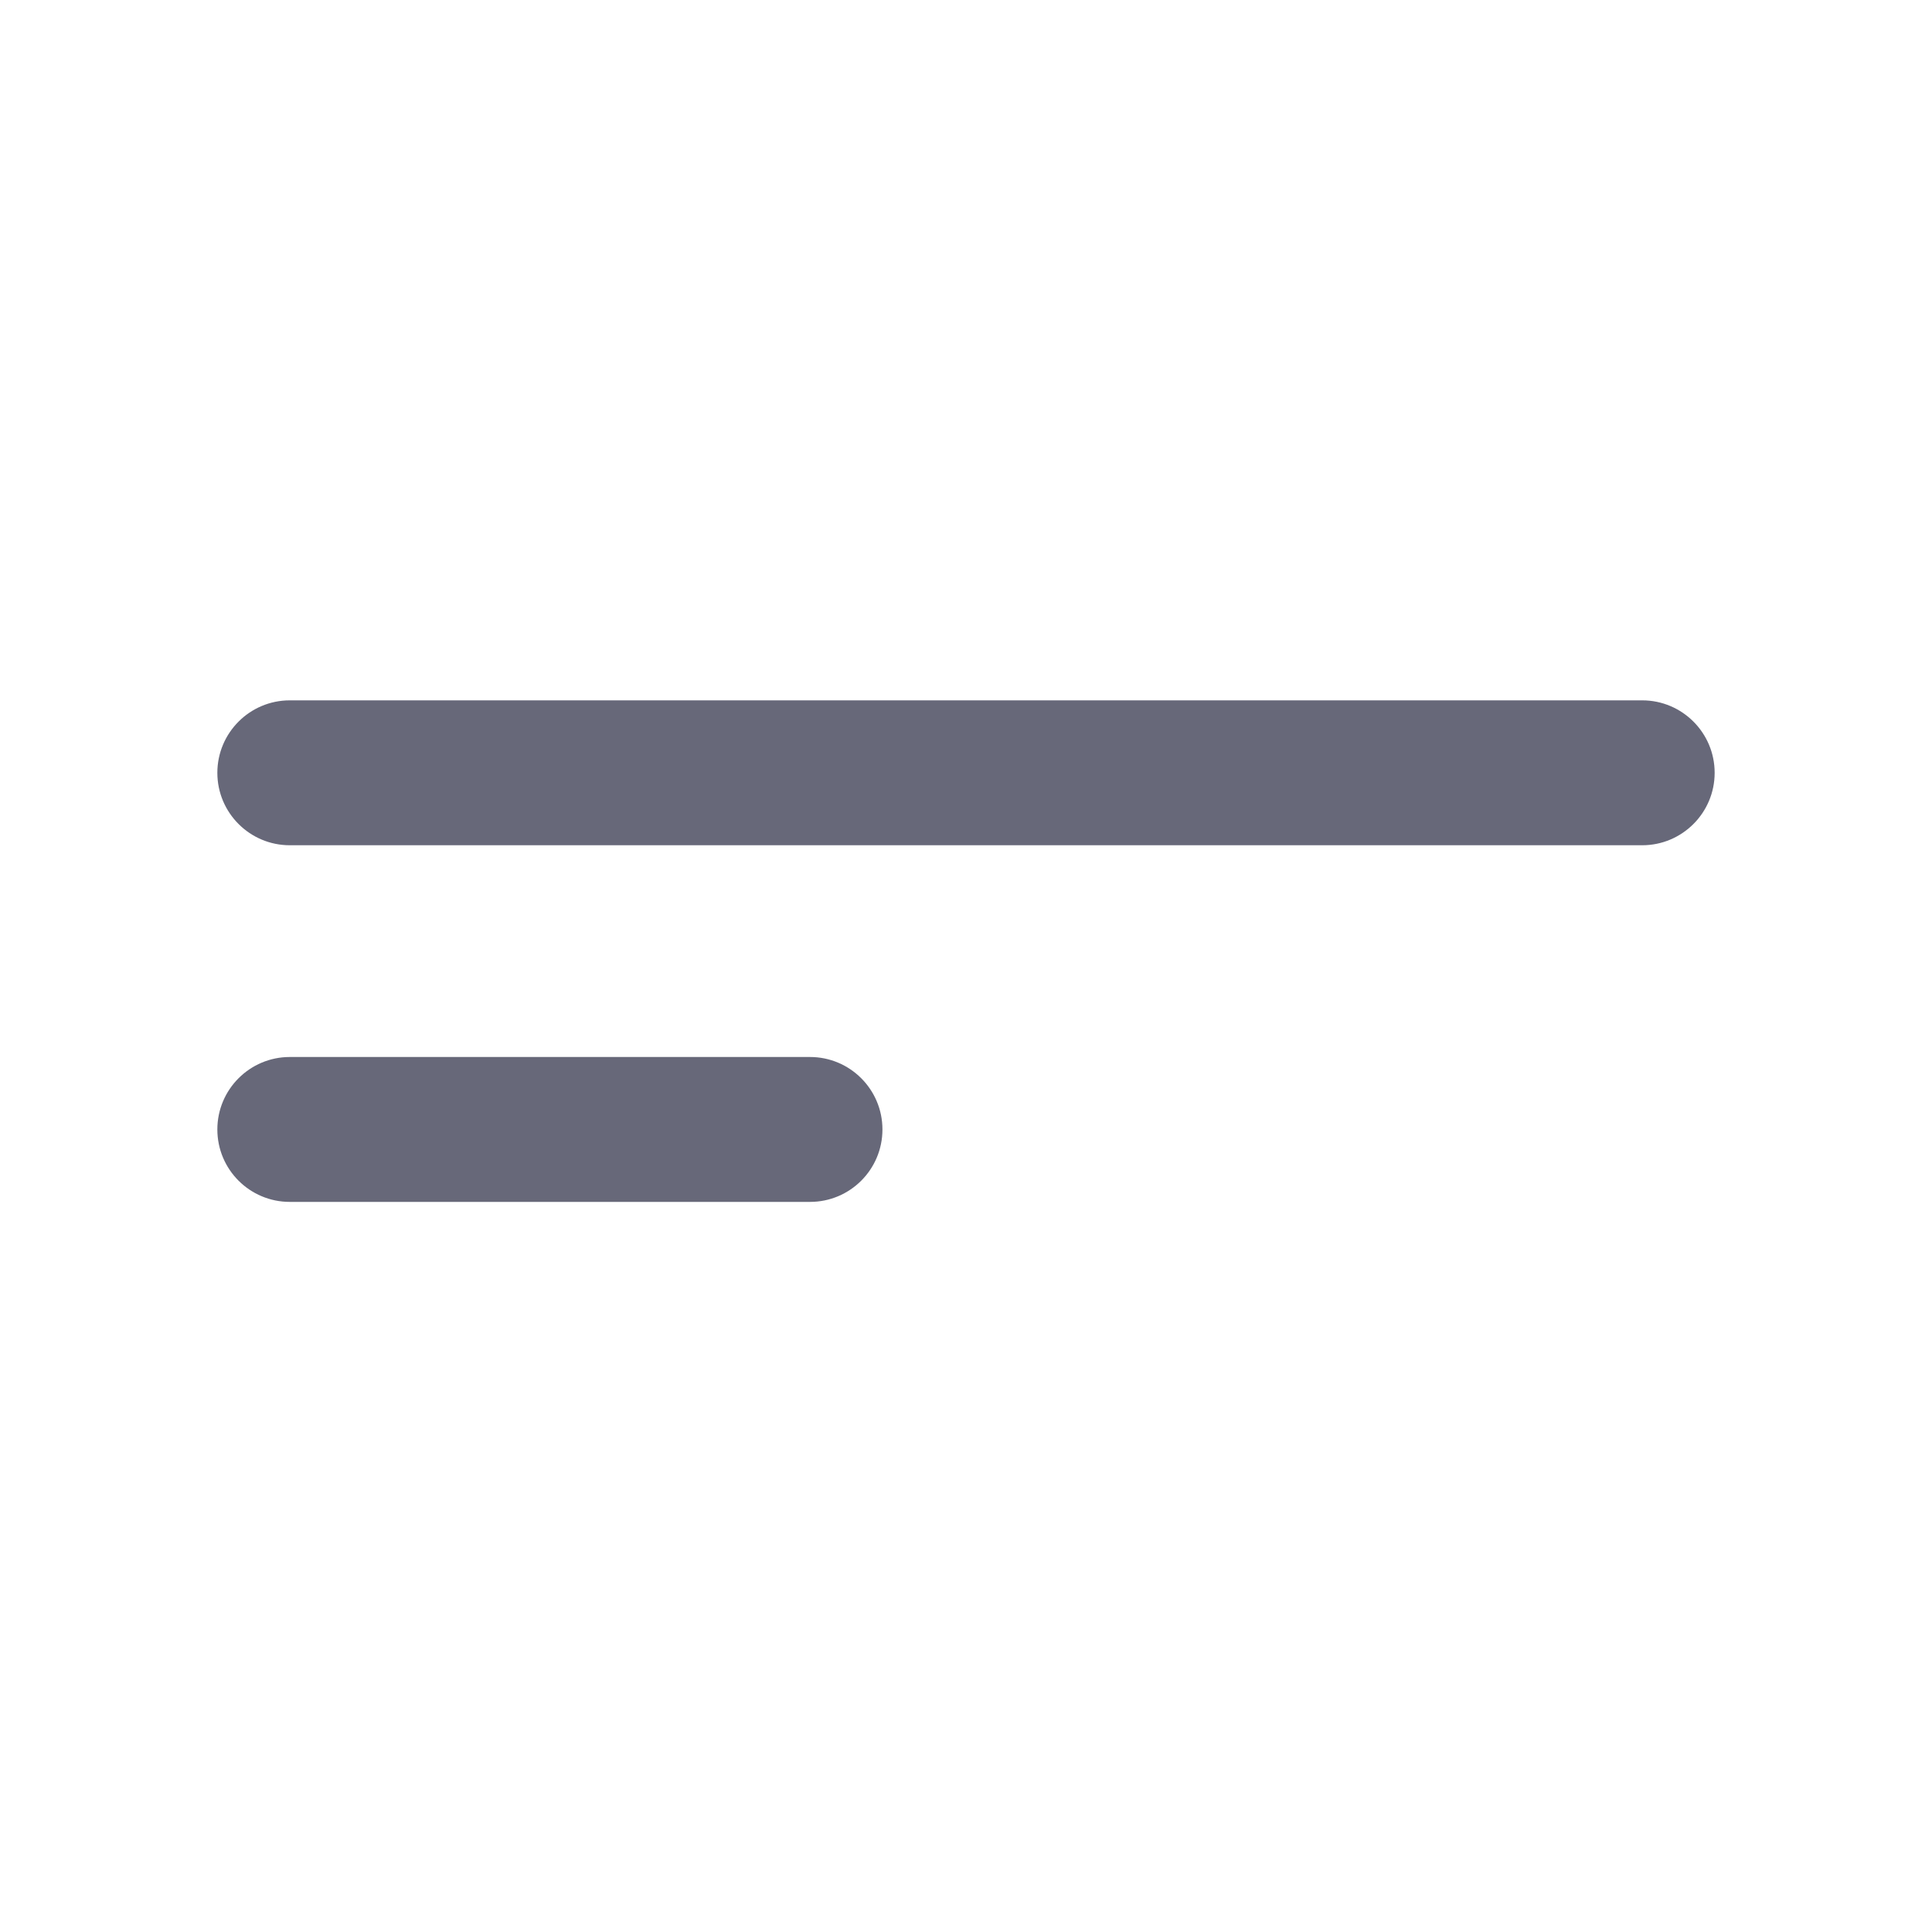
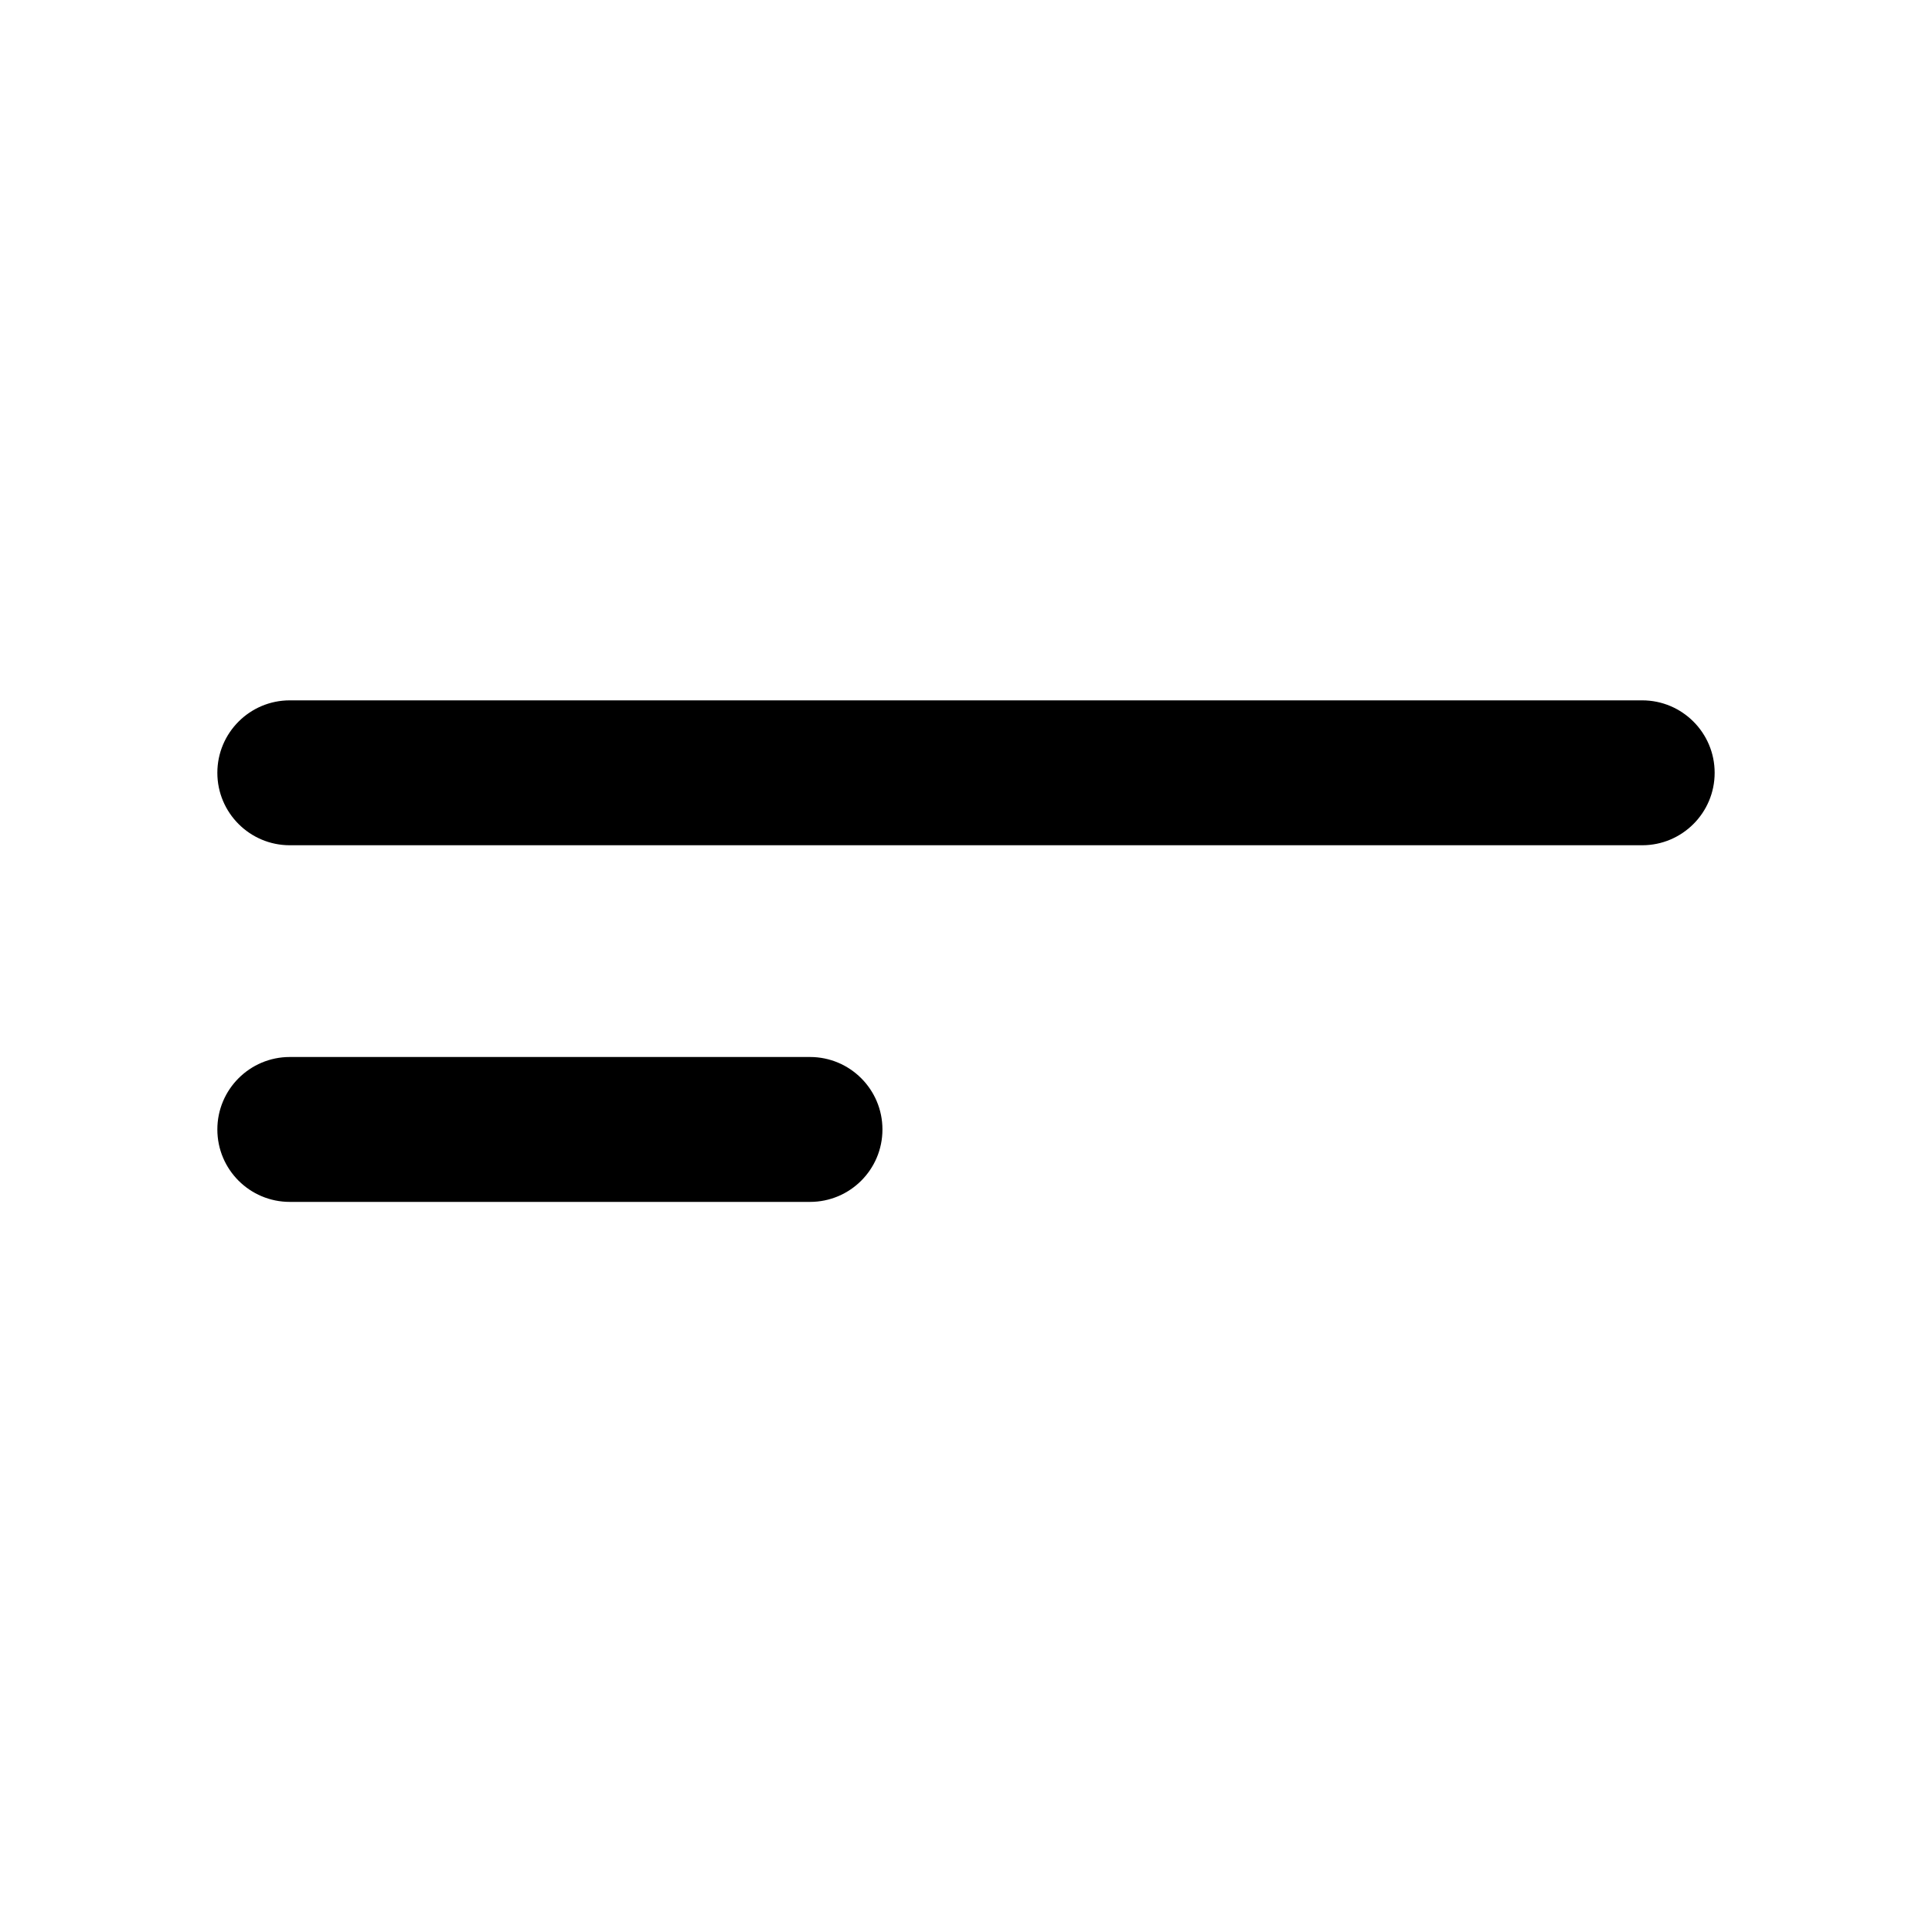
<svg xmlns="http://www.w3.org/2000/svg" width="20" height="20" viewBox="0 0 20 20" fill="none">
-   <path fill-rule="evenodd" clip-rule="evenodd" d="M3 7.25C2.586 7.25 2.25 7.586 2.25 8C2.25 8.414 2.586 8.75 3 8.75H17C17.414 8.75 17.75 8.414 17.75 8C17.75 7.586 17.414 7.25 17 7.25H3ZM3 10.942C2.586 10.942 2.25 11.278 2.25 11.692C2.25 12.107 2.586 12.442 3 12.442H8.385C8.799 12.442 9.135 12.107 9.135 11.692C9.135 11.278 8.799 10.942 8.385 10.942H3Z" fill="#676879" />
+   <path fill-rule="evenodd" clip-rule="evenodd" d="M3 7.25C2.586 7.25 2.25 7.586 2.25 8C2.25 8.414 2.586 8.75 3 8.75H17C17.414 8.75 17.75 8.414 17.75 8C17.75 7.586 17.414 7.25 17 7.25H3ZM3 10.942C2.586 10.942 2.25 11.278 2.25 11.692C2.25 12.107 2.586 12.442 3 12.442H8.385C8.799 12.442 9.135 12.107 9.135 11.692C9.135 11.278 8.799 10.942 8.385 10.942H3Z" fill="currentColor" />
</svg>
